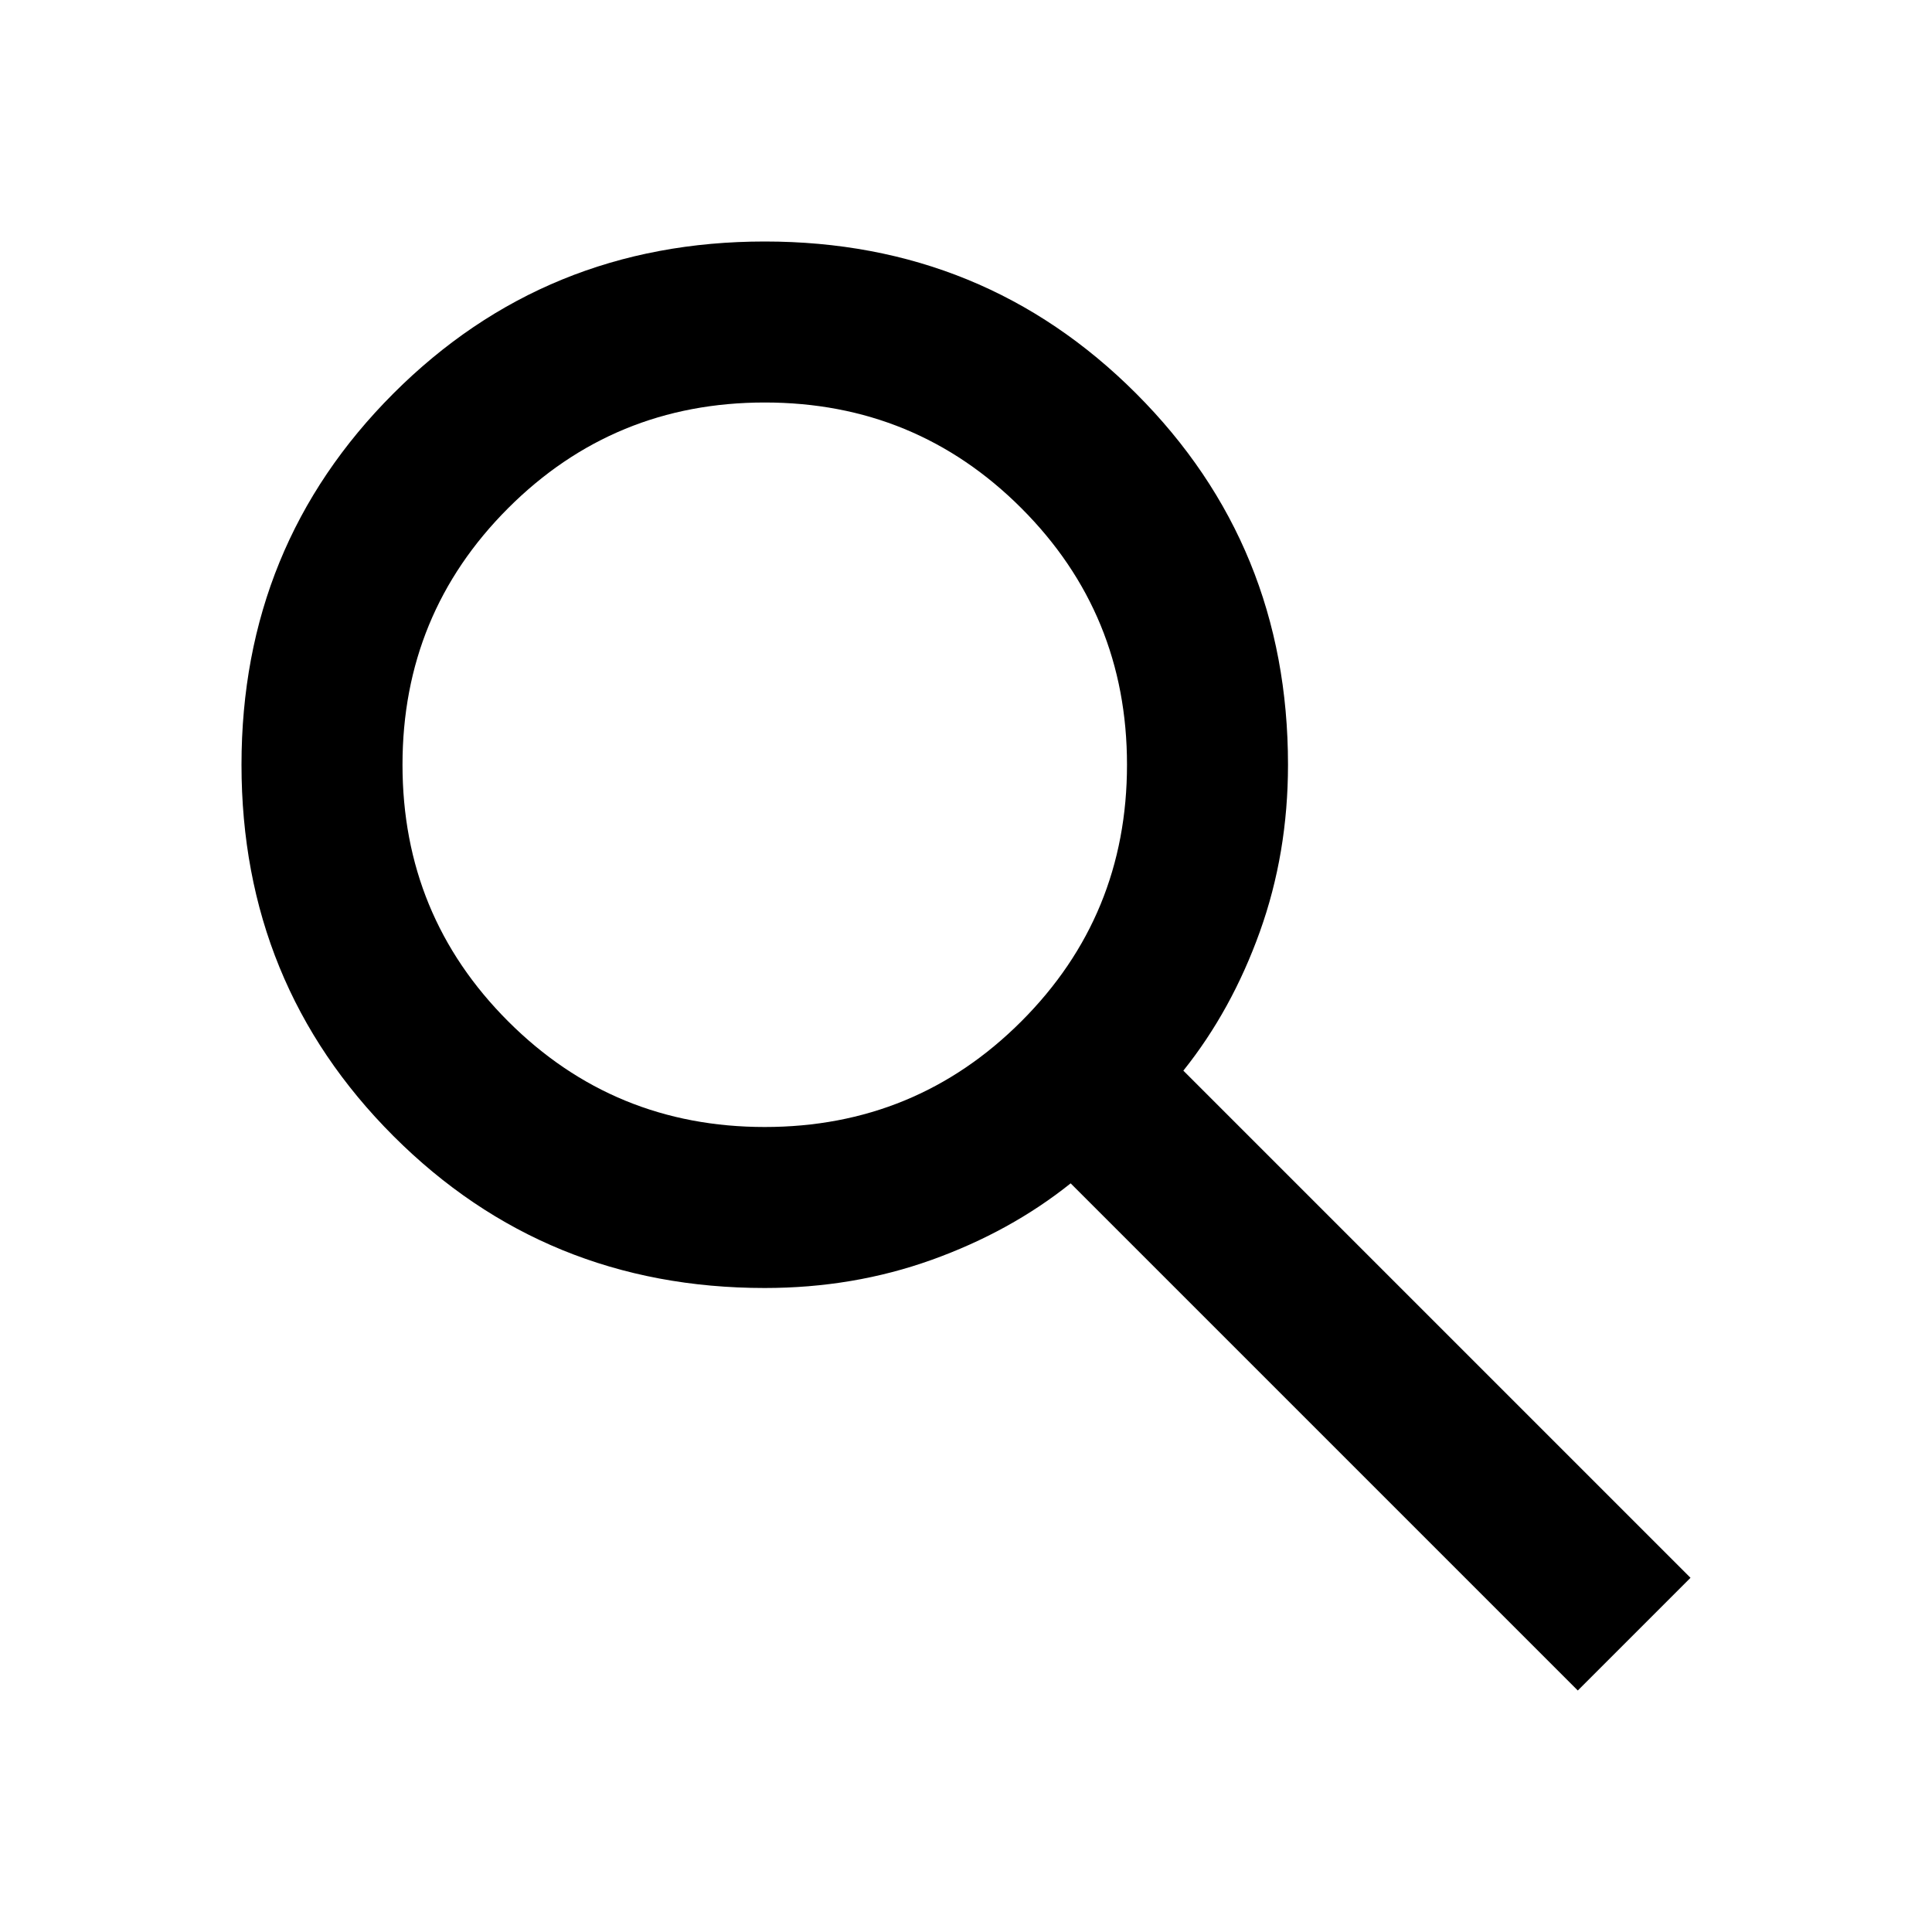
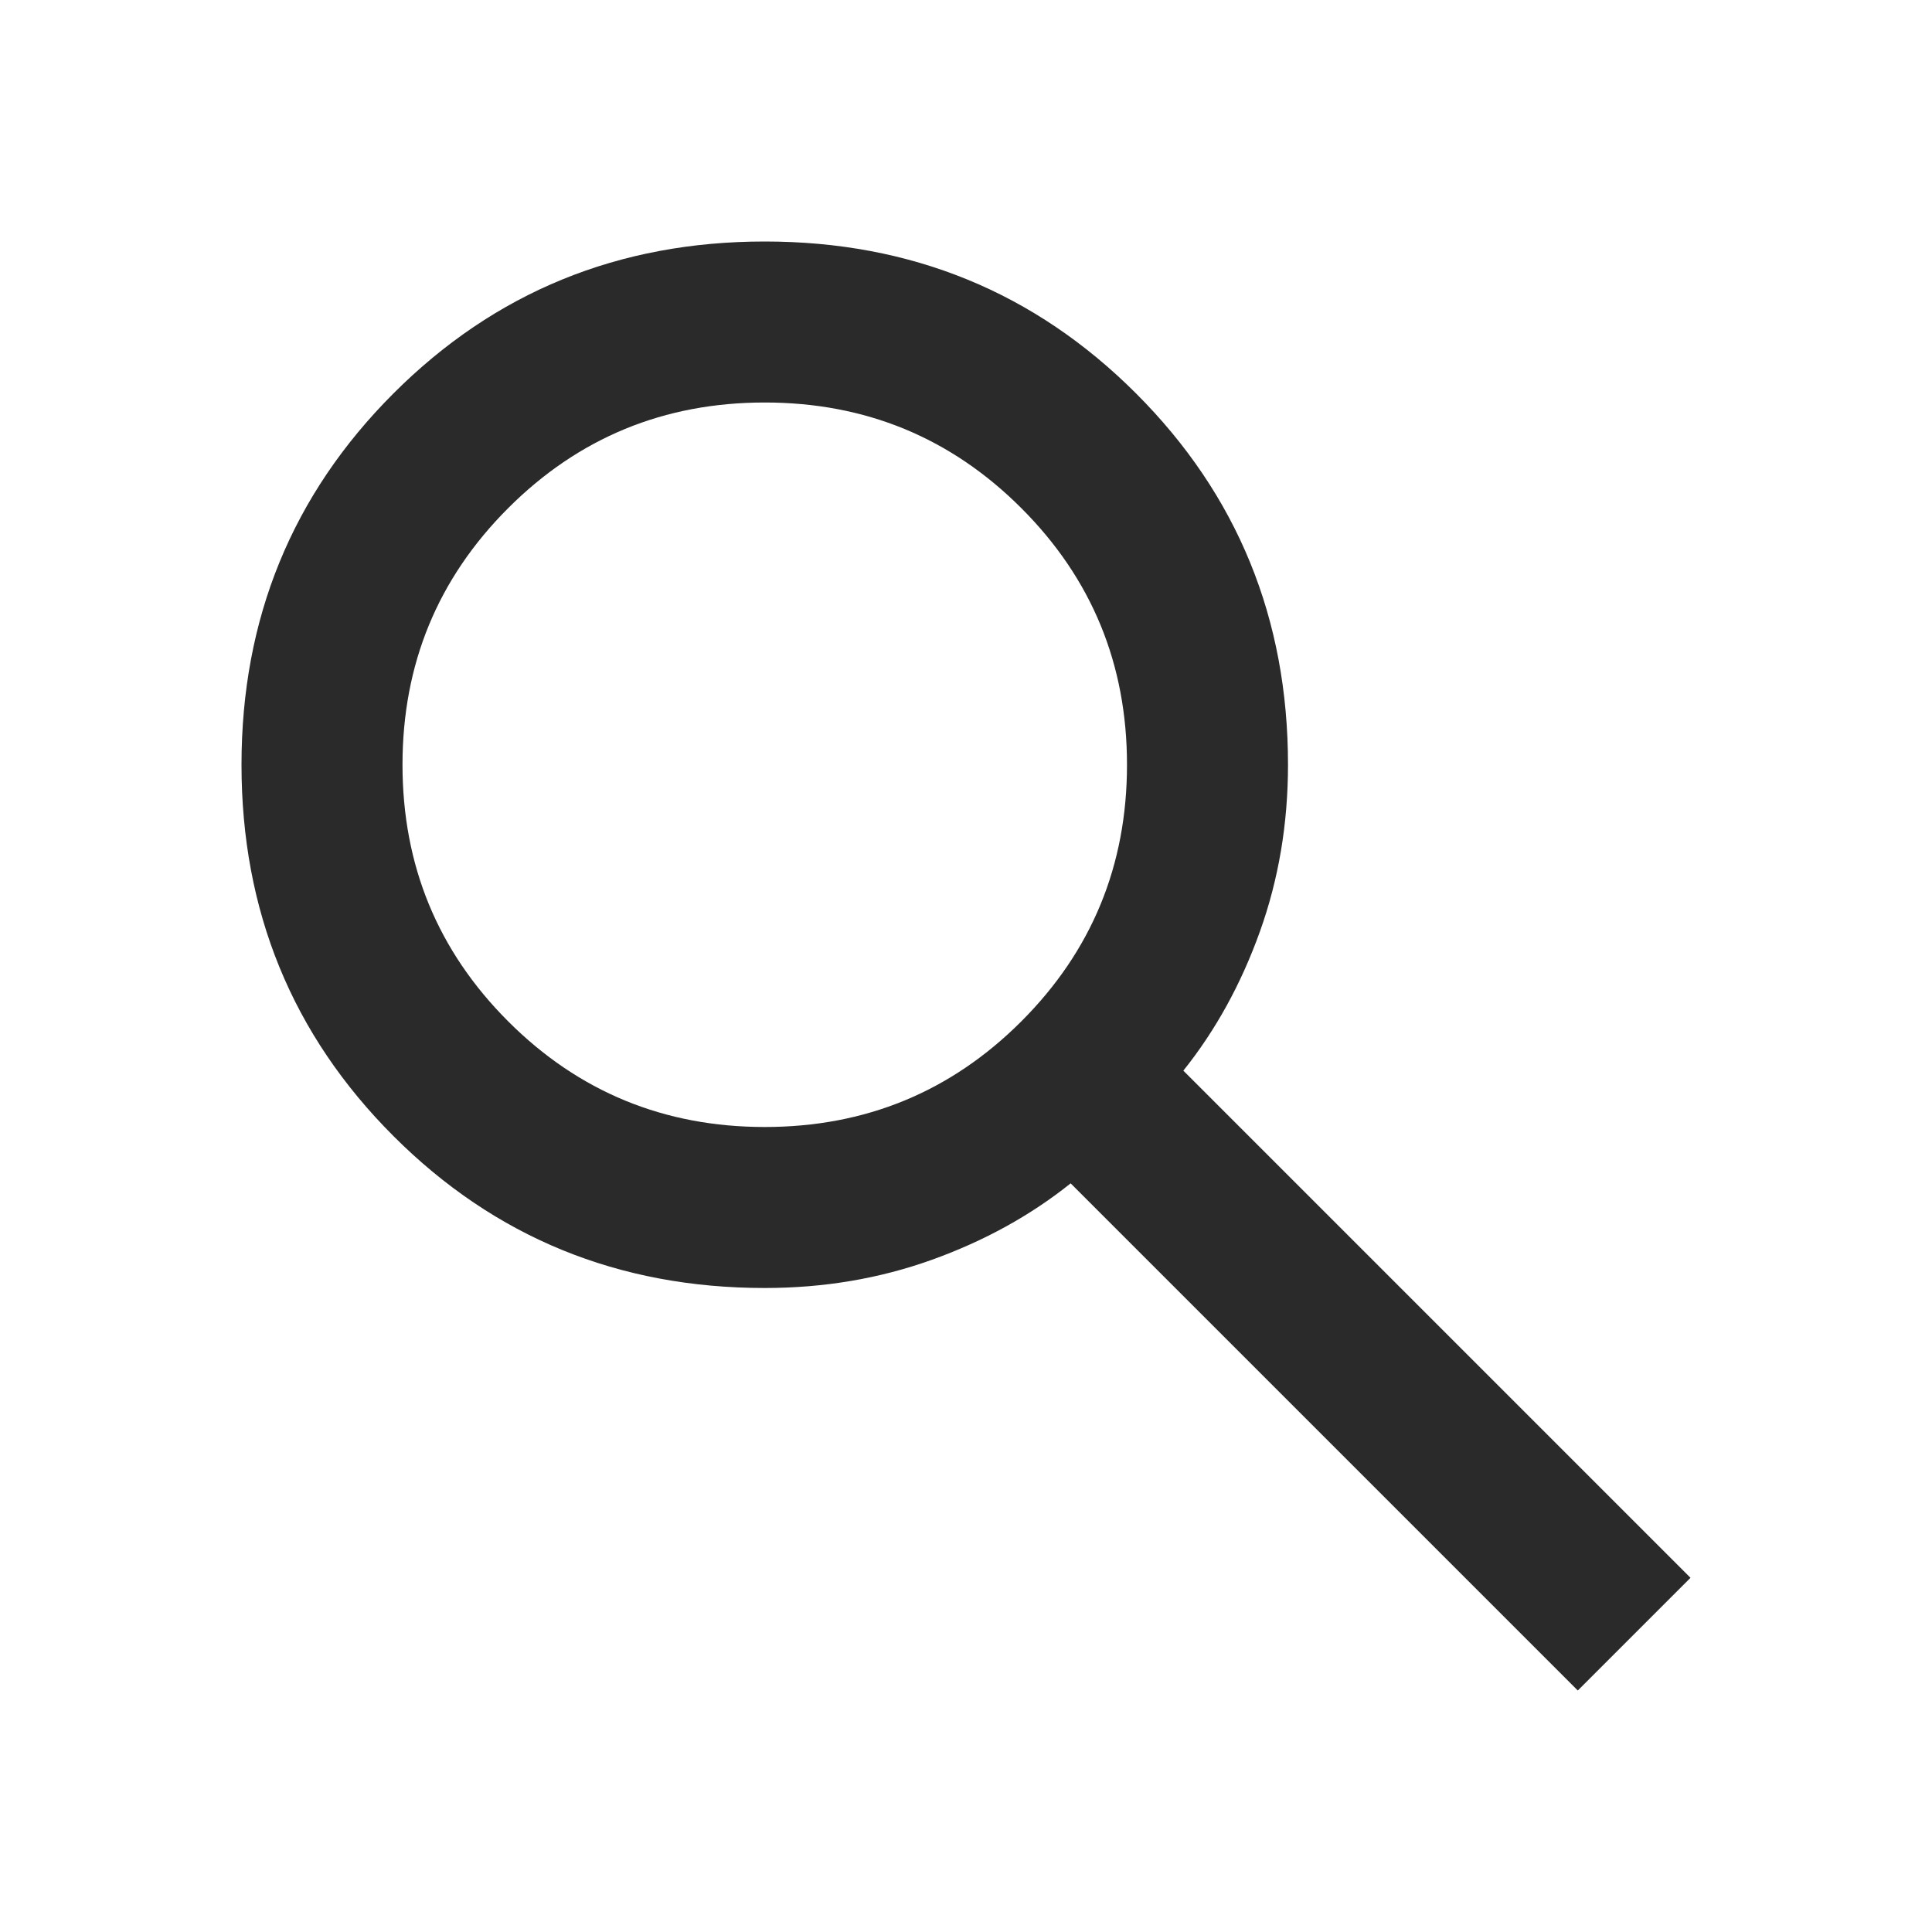
- <svg xmlns="http://www.w3.org/2000/svg" height="24px" viewBox="0 -960 960 960" width="24px" fill="#000000">
+ <svg xmlns="http://www.w3.org/2000/svg" height="24px" viewBox="0 -960 960 960" width="24px" fill="#2a2a2a">
  <path d="M784-120 532-372q-30 24-69 38t-83 14q-109 0-184.5-75.5T120-580q0-109 75.5-184.5T380-840q109 0 184.5 75.5T640-580q0 44-14 83t-38 69l252 252-56 56ZM380-400q75 0 127.5-52.5T560-580q0-75-52.5-127.5T380-760q-75 0-127.5 52.5T200-580q0 75 52.5 127.5T380-400Z" />
</svg>
